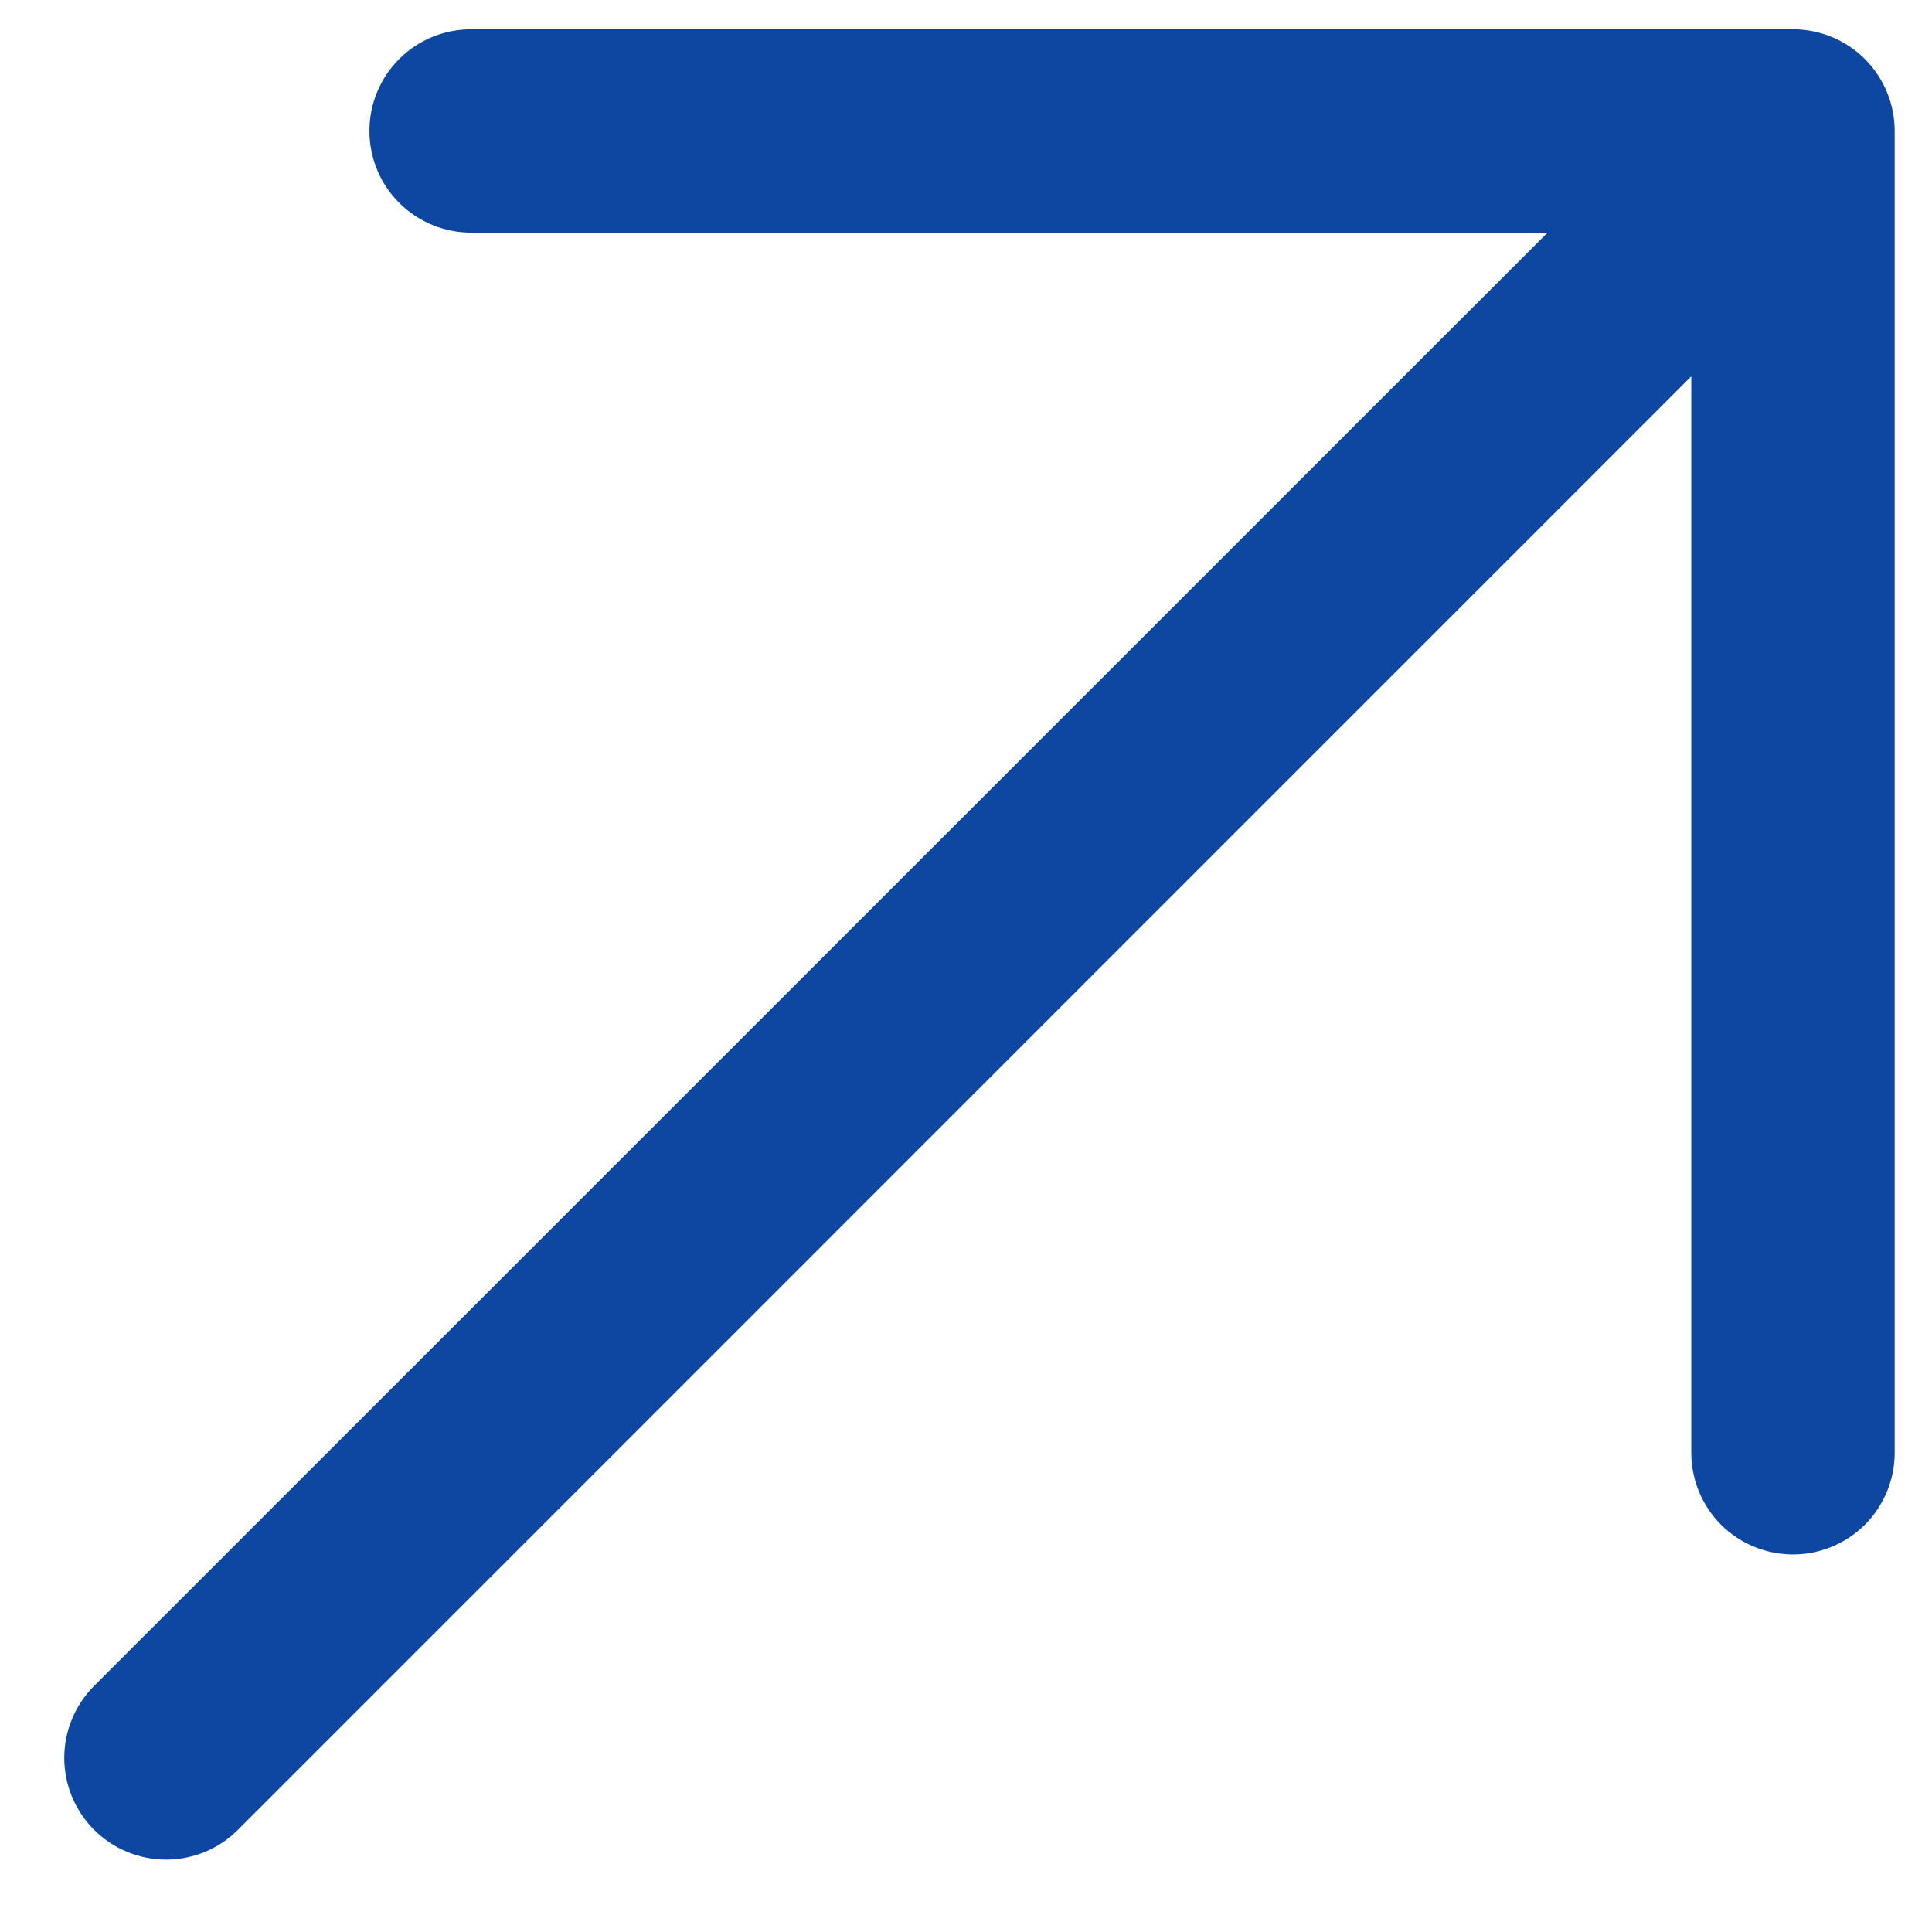
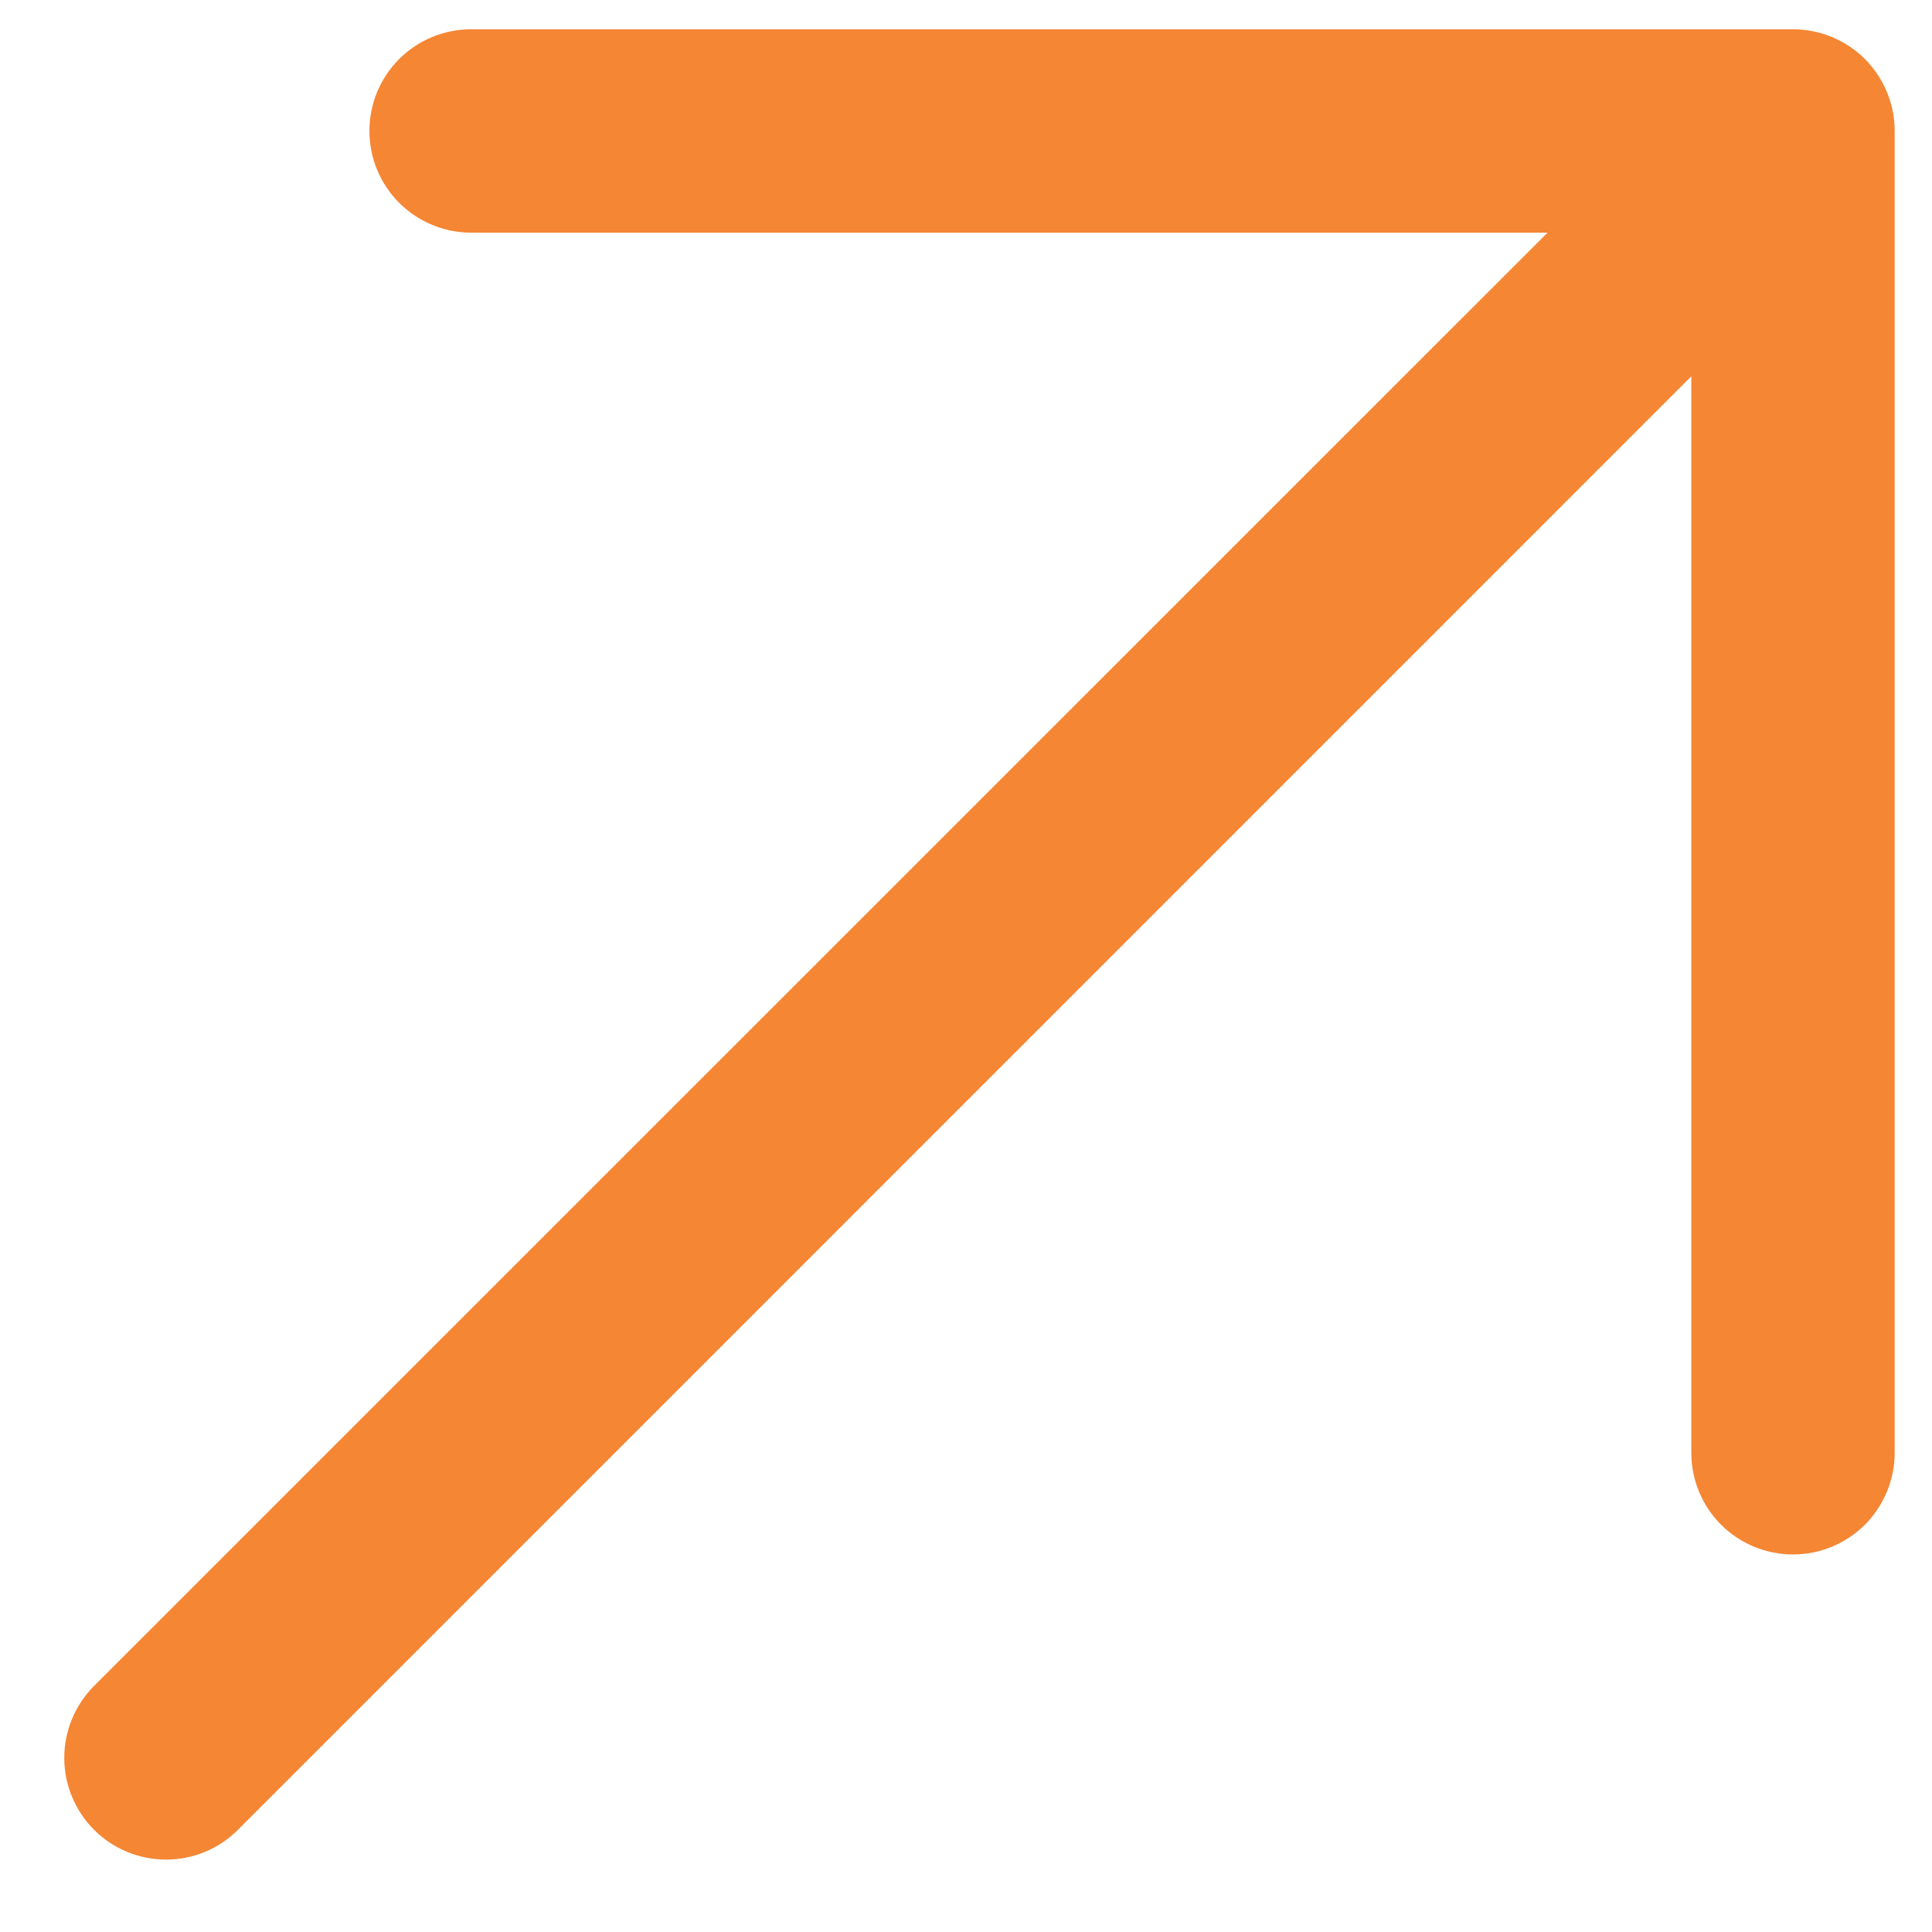
<svg xmlns="http://www.w3.org/2000/svg" width="19" height="19" viewBox="0 0 19 19" fill="none">
-   <path d="M4.633 0.288L17.633 0.288C17.898 0.288 18.152 0.393 18.34 0.58C18.527 0.768 18.633 1.022 18.633 1.288L18.633 14.287C18.633 14.553 18.527 14.807 18.34 14.995C18.152 15.182 17.898 15.287 17.633 15.287C17.368 15.287 17.113 15.182 16.926 14.995C16.738 14.807 16.633 14.553 16.633 14.287L16.633 3.701L2.34 17.995C2.153 18.183 1.898 18.288 1.633 18.288C1.368 18.288 1.113 18.183 0.925 17.995C0.738 17.807 0.632 17.553 0.632 17.288C0.632 17.022 0.738 16.768 0.925 16.58L15.219 2.288L4.633 2.288C4.368 2.288 4.113 2.182 3.926 1.995C3.738 1.807 3.633 1.553 3.633 1.288C3.633 1.022 3.738 0.768 3.926 0.58C4.113 0.393 4.368 0.288 4.633 0.288Z" fill="#0E47A1" />
+   <path d="M4.633 0.288L17.633 0.288C17.898 0.288 18.152 0.393 18.34 0.58C18.527 0.768 18.633 1.022 18.633 1.288L18.633 14.287C18.633 14.553 18.527 14.807 18.34 14.995C18.152 15.182 17.898 15.287 17.633 15.287C17.368 15.287 17.113 15.182 16.926 14.995C16.738 14.807 16.633 14.553 16.633 14.287L16.633 3.701L2.34 17.995C2.153 18.183 1.898 18.288 1.633 18.288C1.368 18.288 1.113 18.183 0.925 17.995C0.738 17.807 0.632 17.553 0.632 17.288C0.632 17.022 0.738 16.768 0.925 16.58L15.219 2.288L4.633 2.288C4.368 2.288 4.113 2.182 3.926 1.995C3.738 1.807 3.633 1.553 3.633 1.288C3.633 1.022 3.738 0.768 3.926 0.58C4.113 0.393 4.368 0.288 4.633 0.288Z" fill="#F58634" />
</svg>
